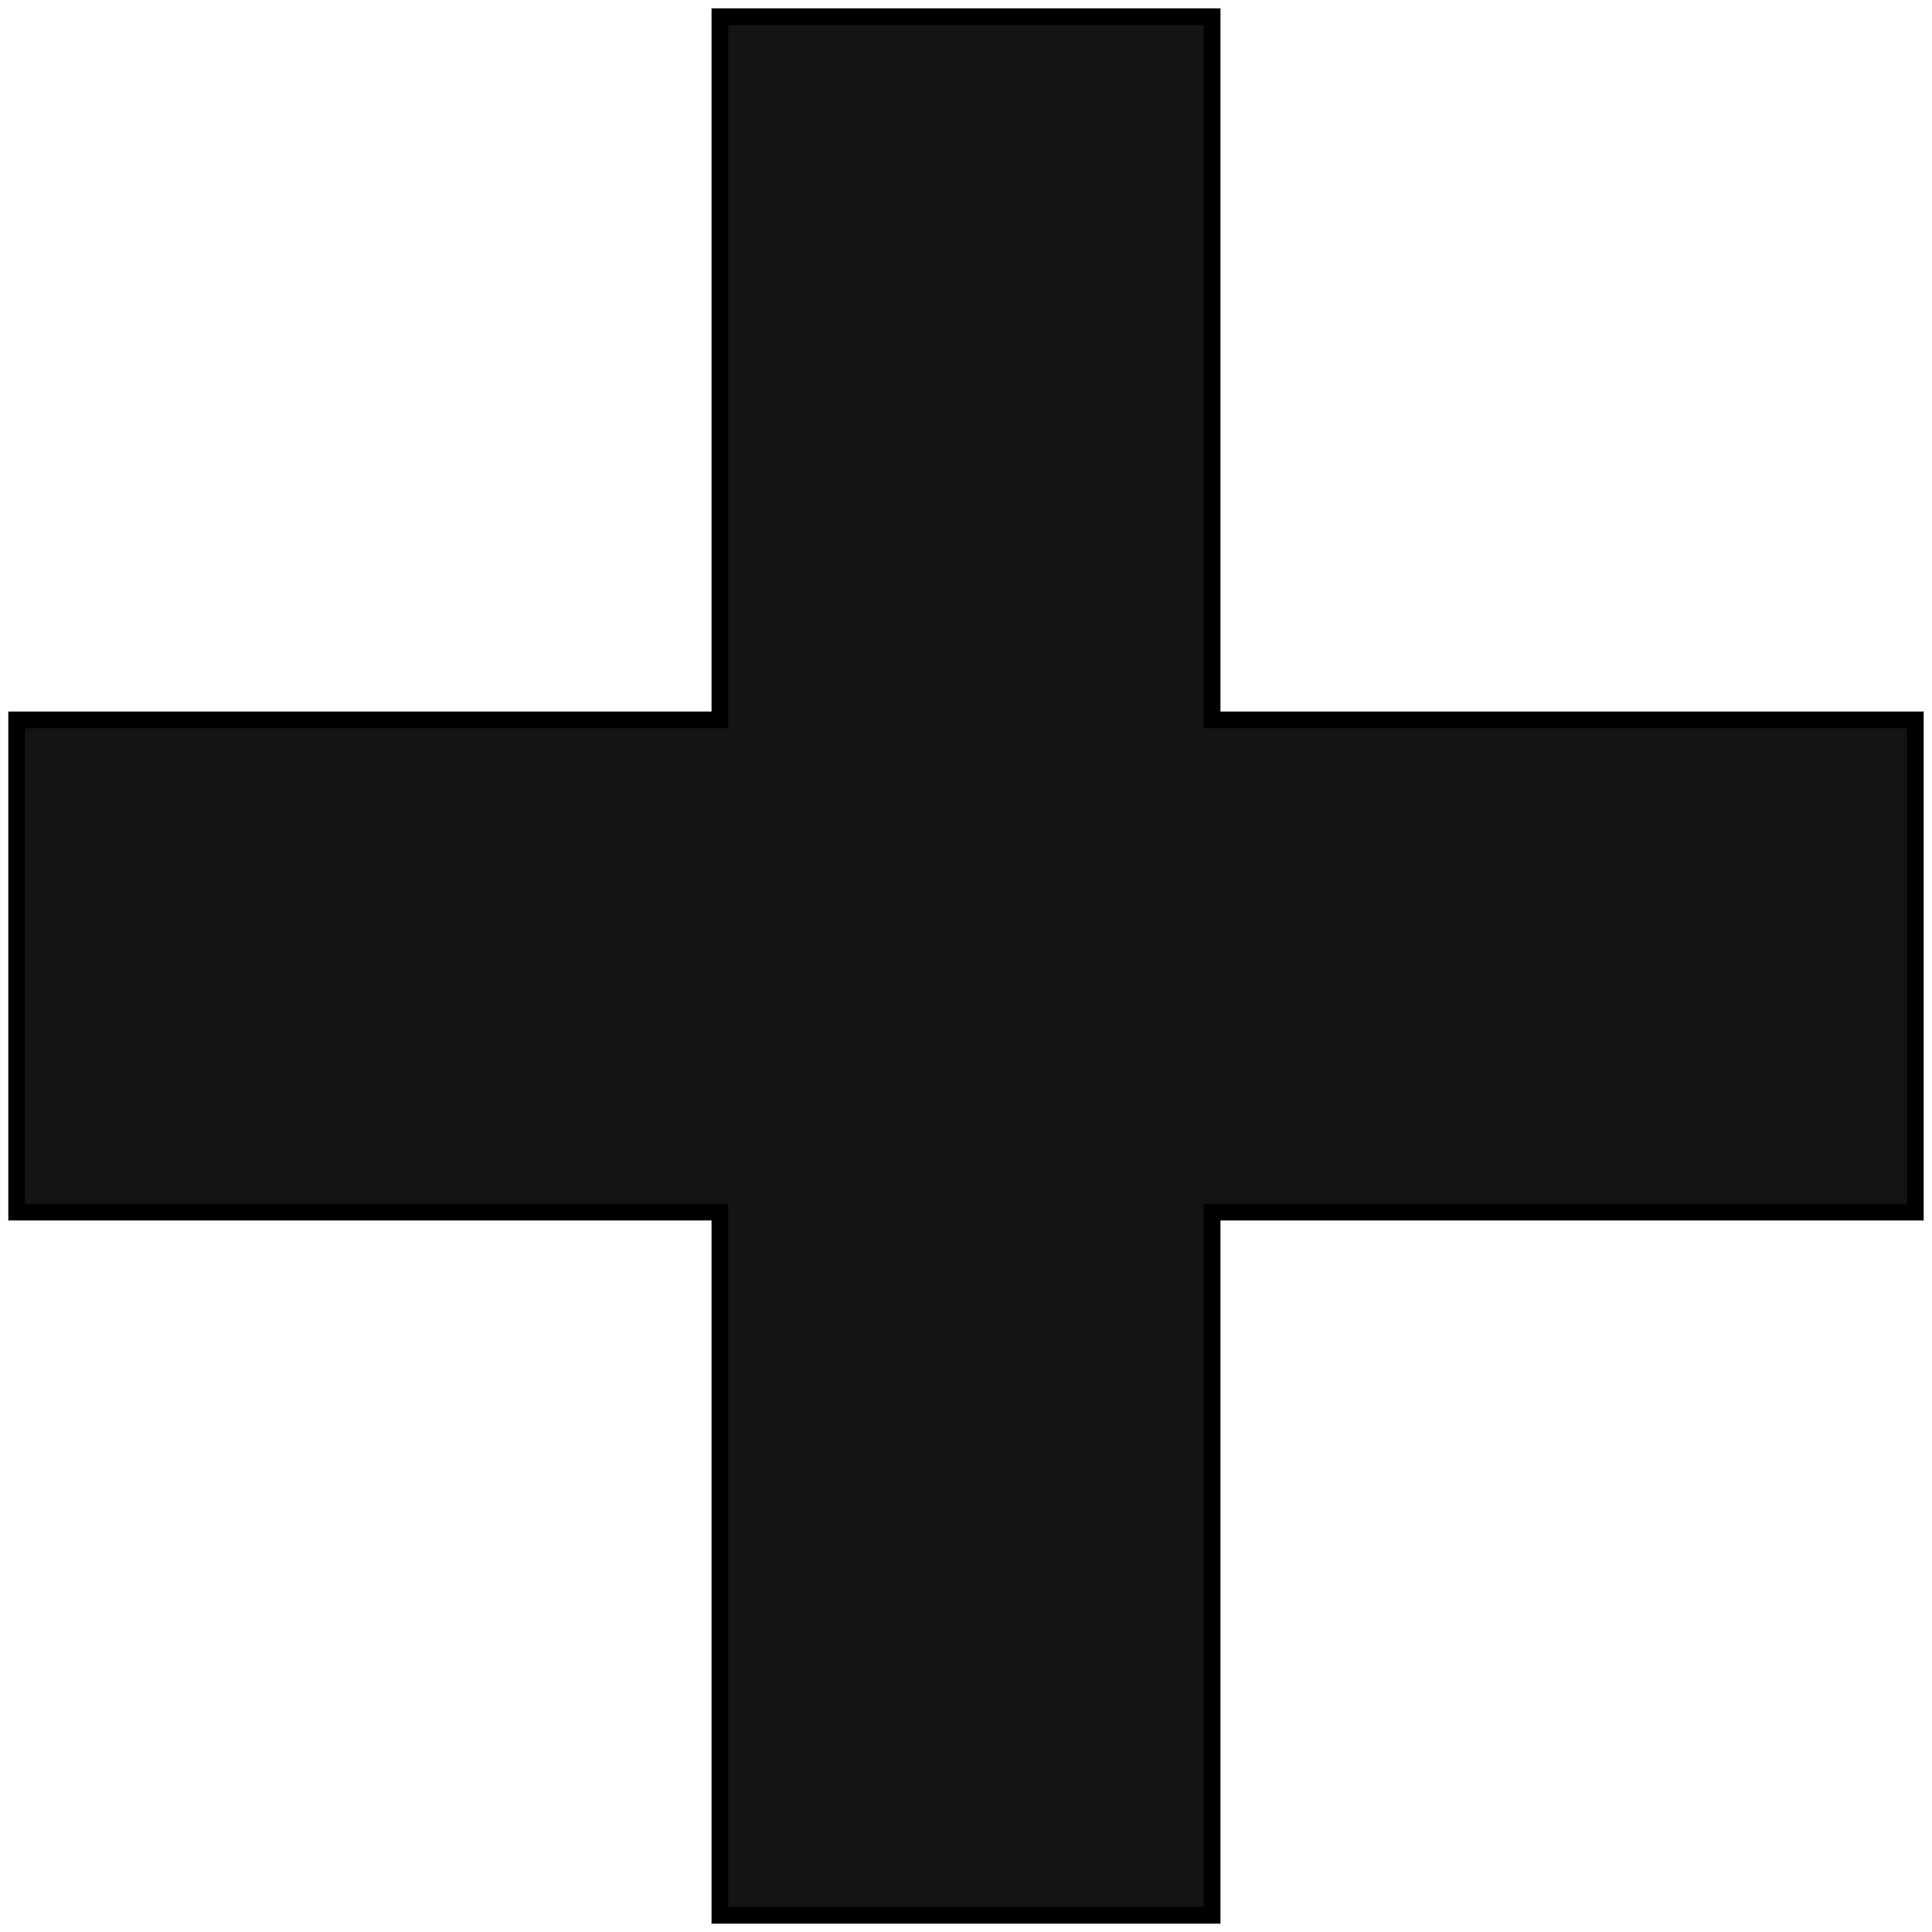
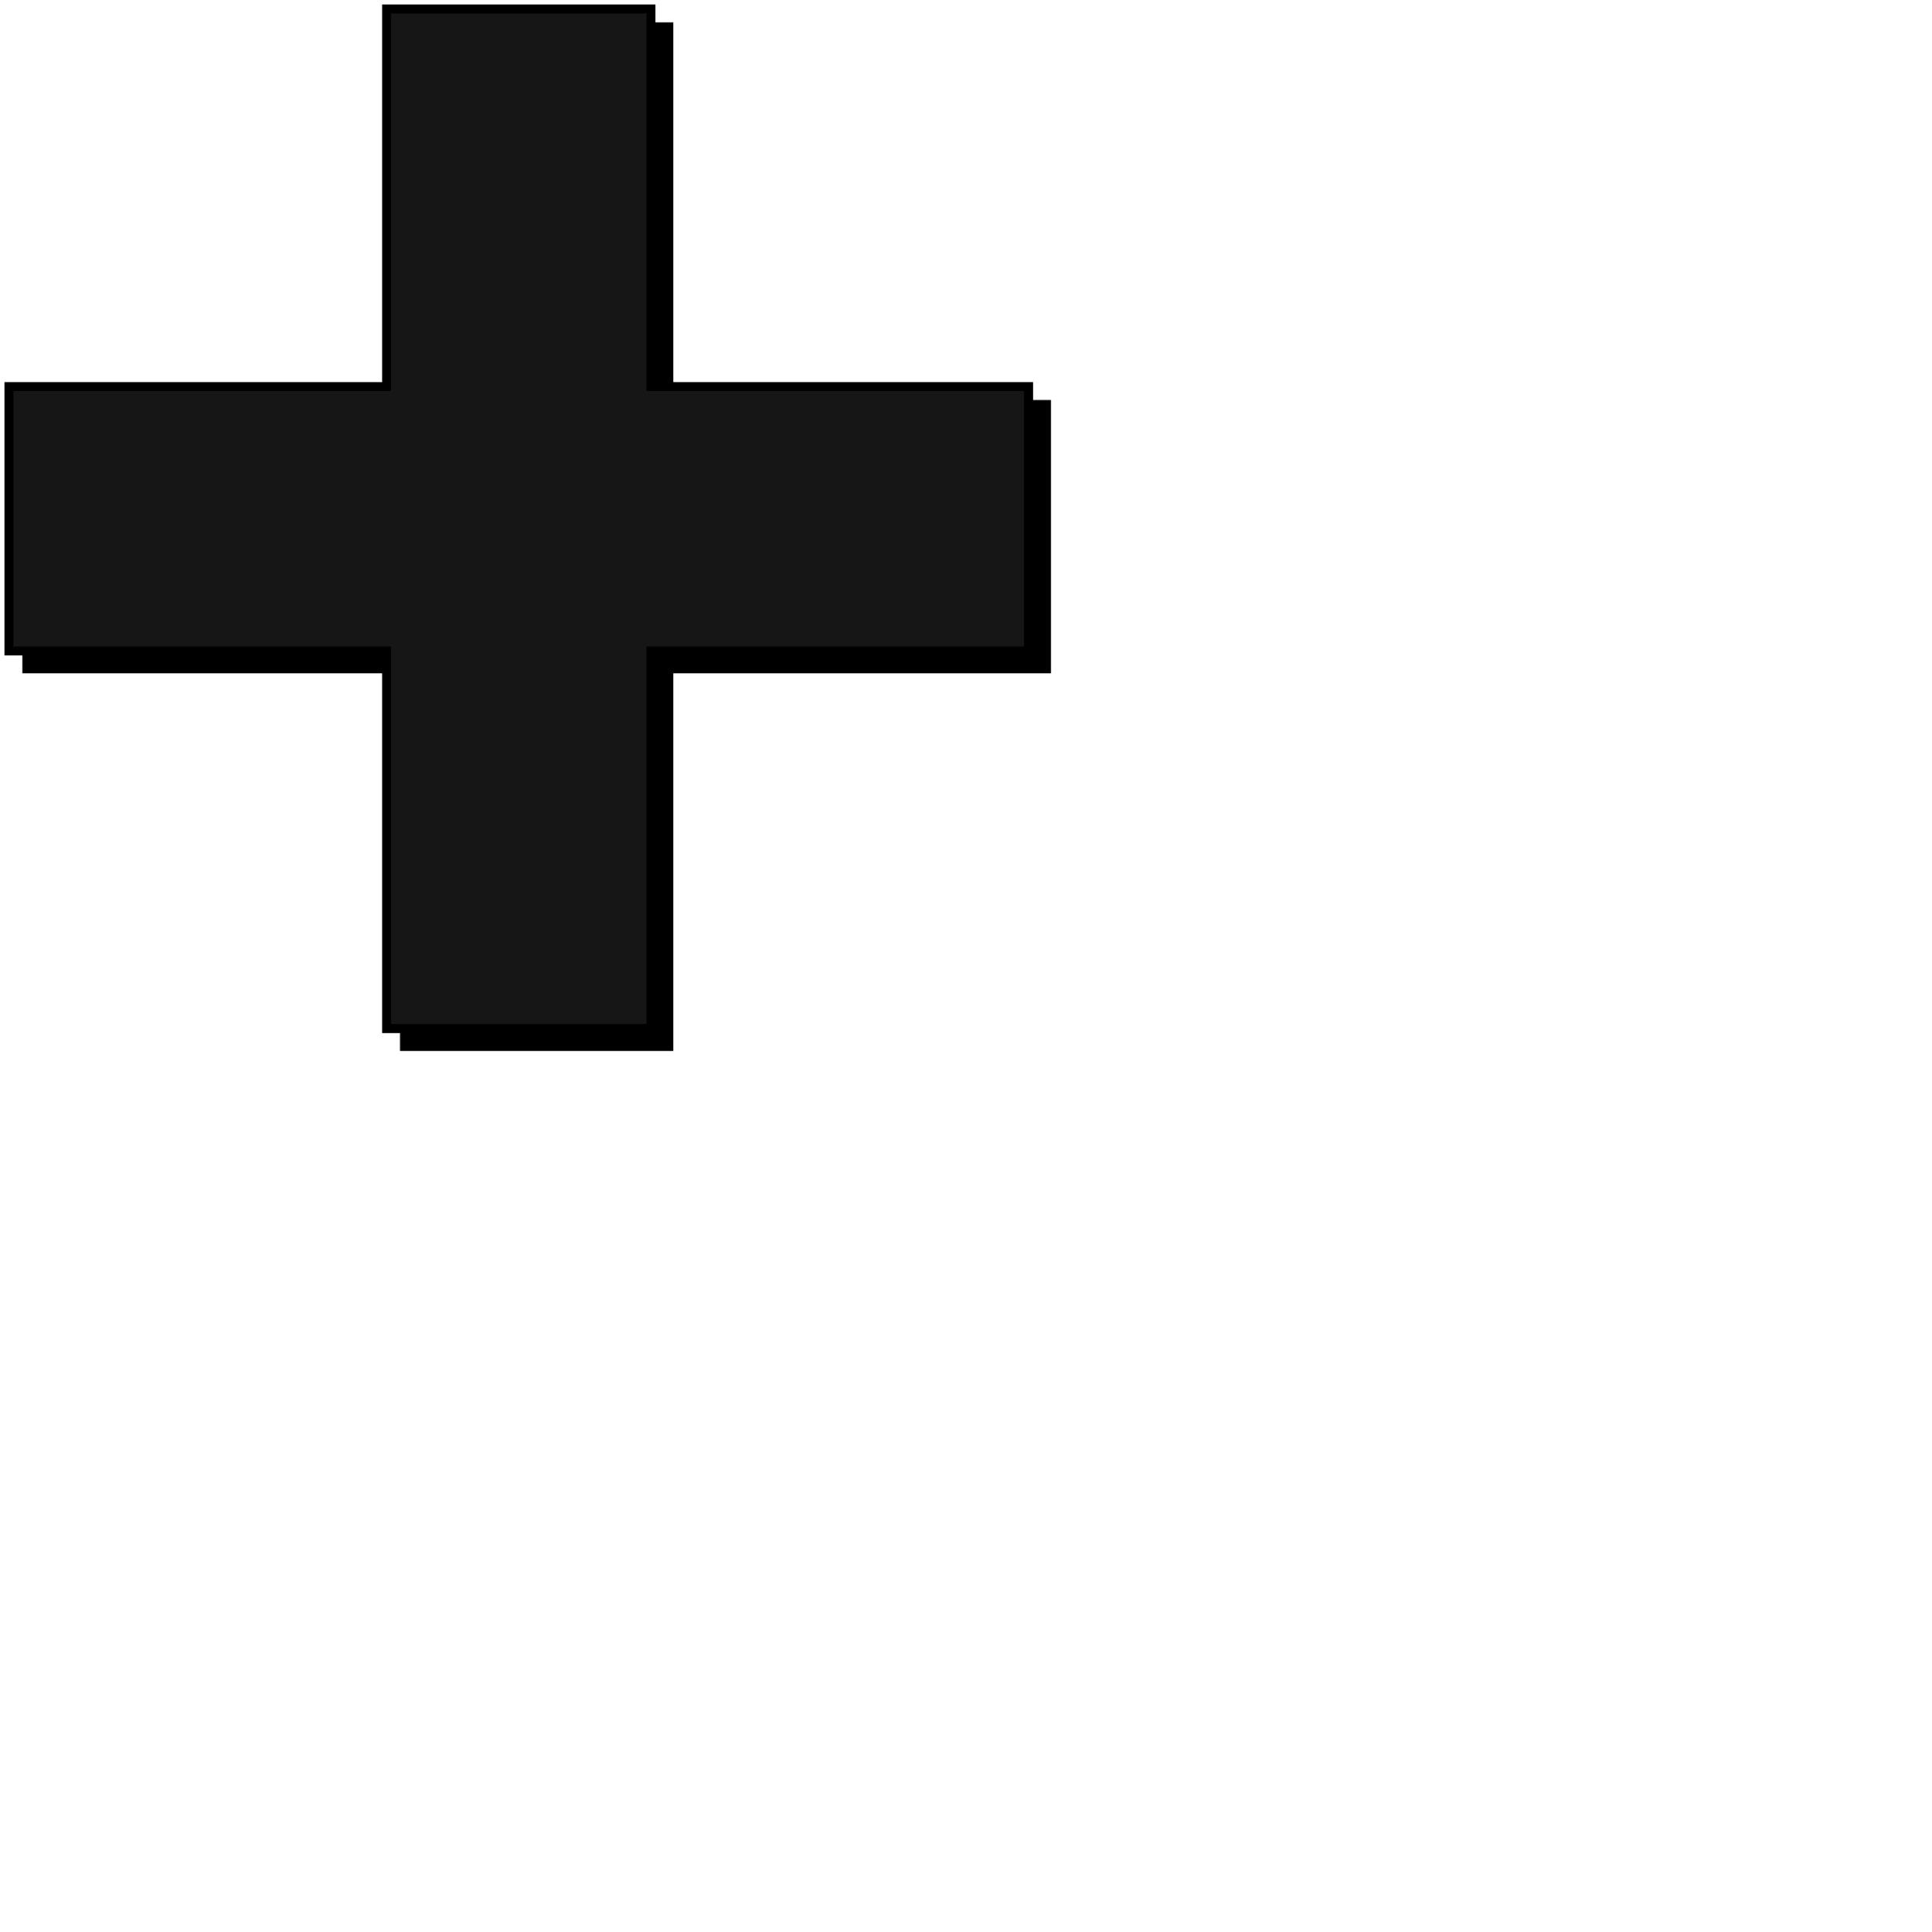
- <svg xmlns="http://www.w3.org/2000/svg" width="116" height="116" viewBox="0 0 116 116" fill="none">
-   <path d="M43.222 115H72.778V72.778H115V43.222H72.778V1H43.222V43.222H1V72.778H43.222V115Z" fill="#141414" stroke="black" />
+ <svg xmlns="http://www.w3.org/2000/svg" width="116" height="116" viewBox="0 0 216 216" fill="none">
+   <defs>
+     <filter id="drop-shadow" x="-20%" y="-20%" width="140%" height="140%">
+       <feOffset in="SourceGraphic" dx="2" dy="2" result="offset" />
+       <feFlood flood-color="black" flood-opacity="1" result="color" />
+       <feComposite in="color" in2="offset" operator="in" result="shadow" />
+       <feMerge>
+         <feMergeNode in="shadow" />
+         <feMergeNode in="SourceGraphic" />
+       </feMerge>
+     </filter>
+   </defs>
+   <path d="M43.222 115H72.778V72.778H115V43.222H72.778V1H43.222V43.222H1V72.778H43.222V115Z" fill="#141414" stroke="black" filter="url(#drop-shadow)" />
</svg>
